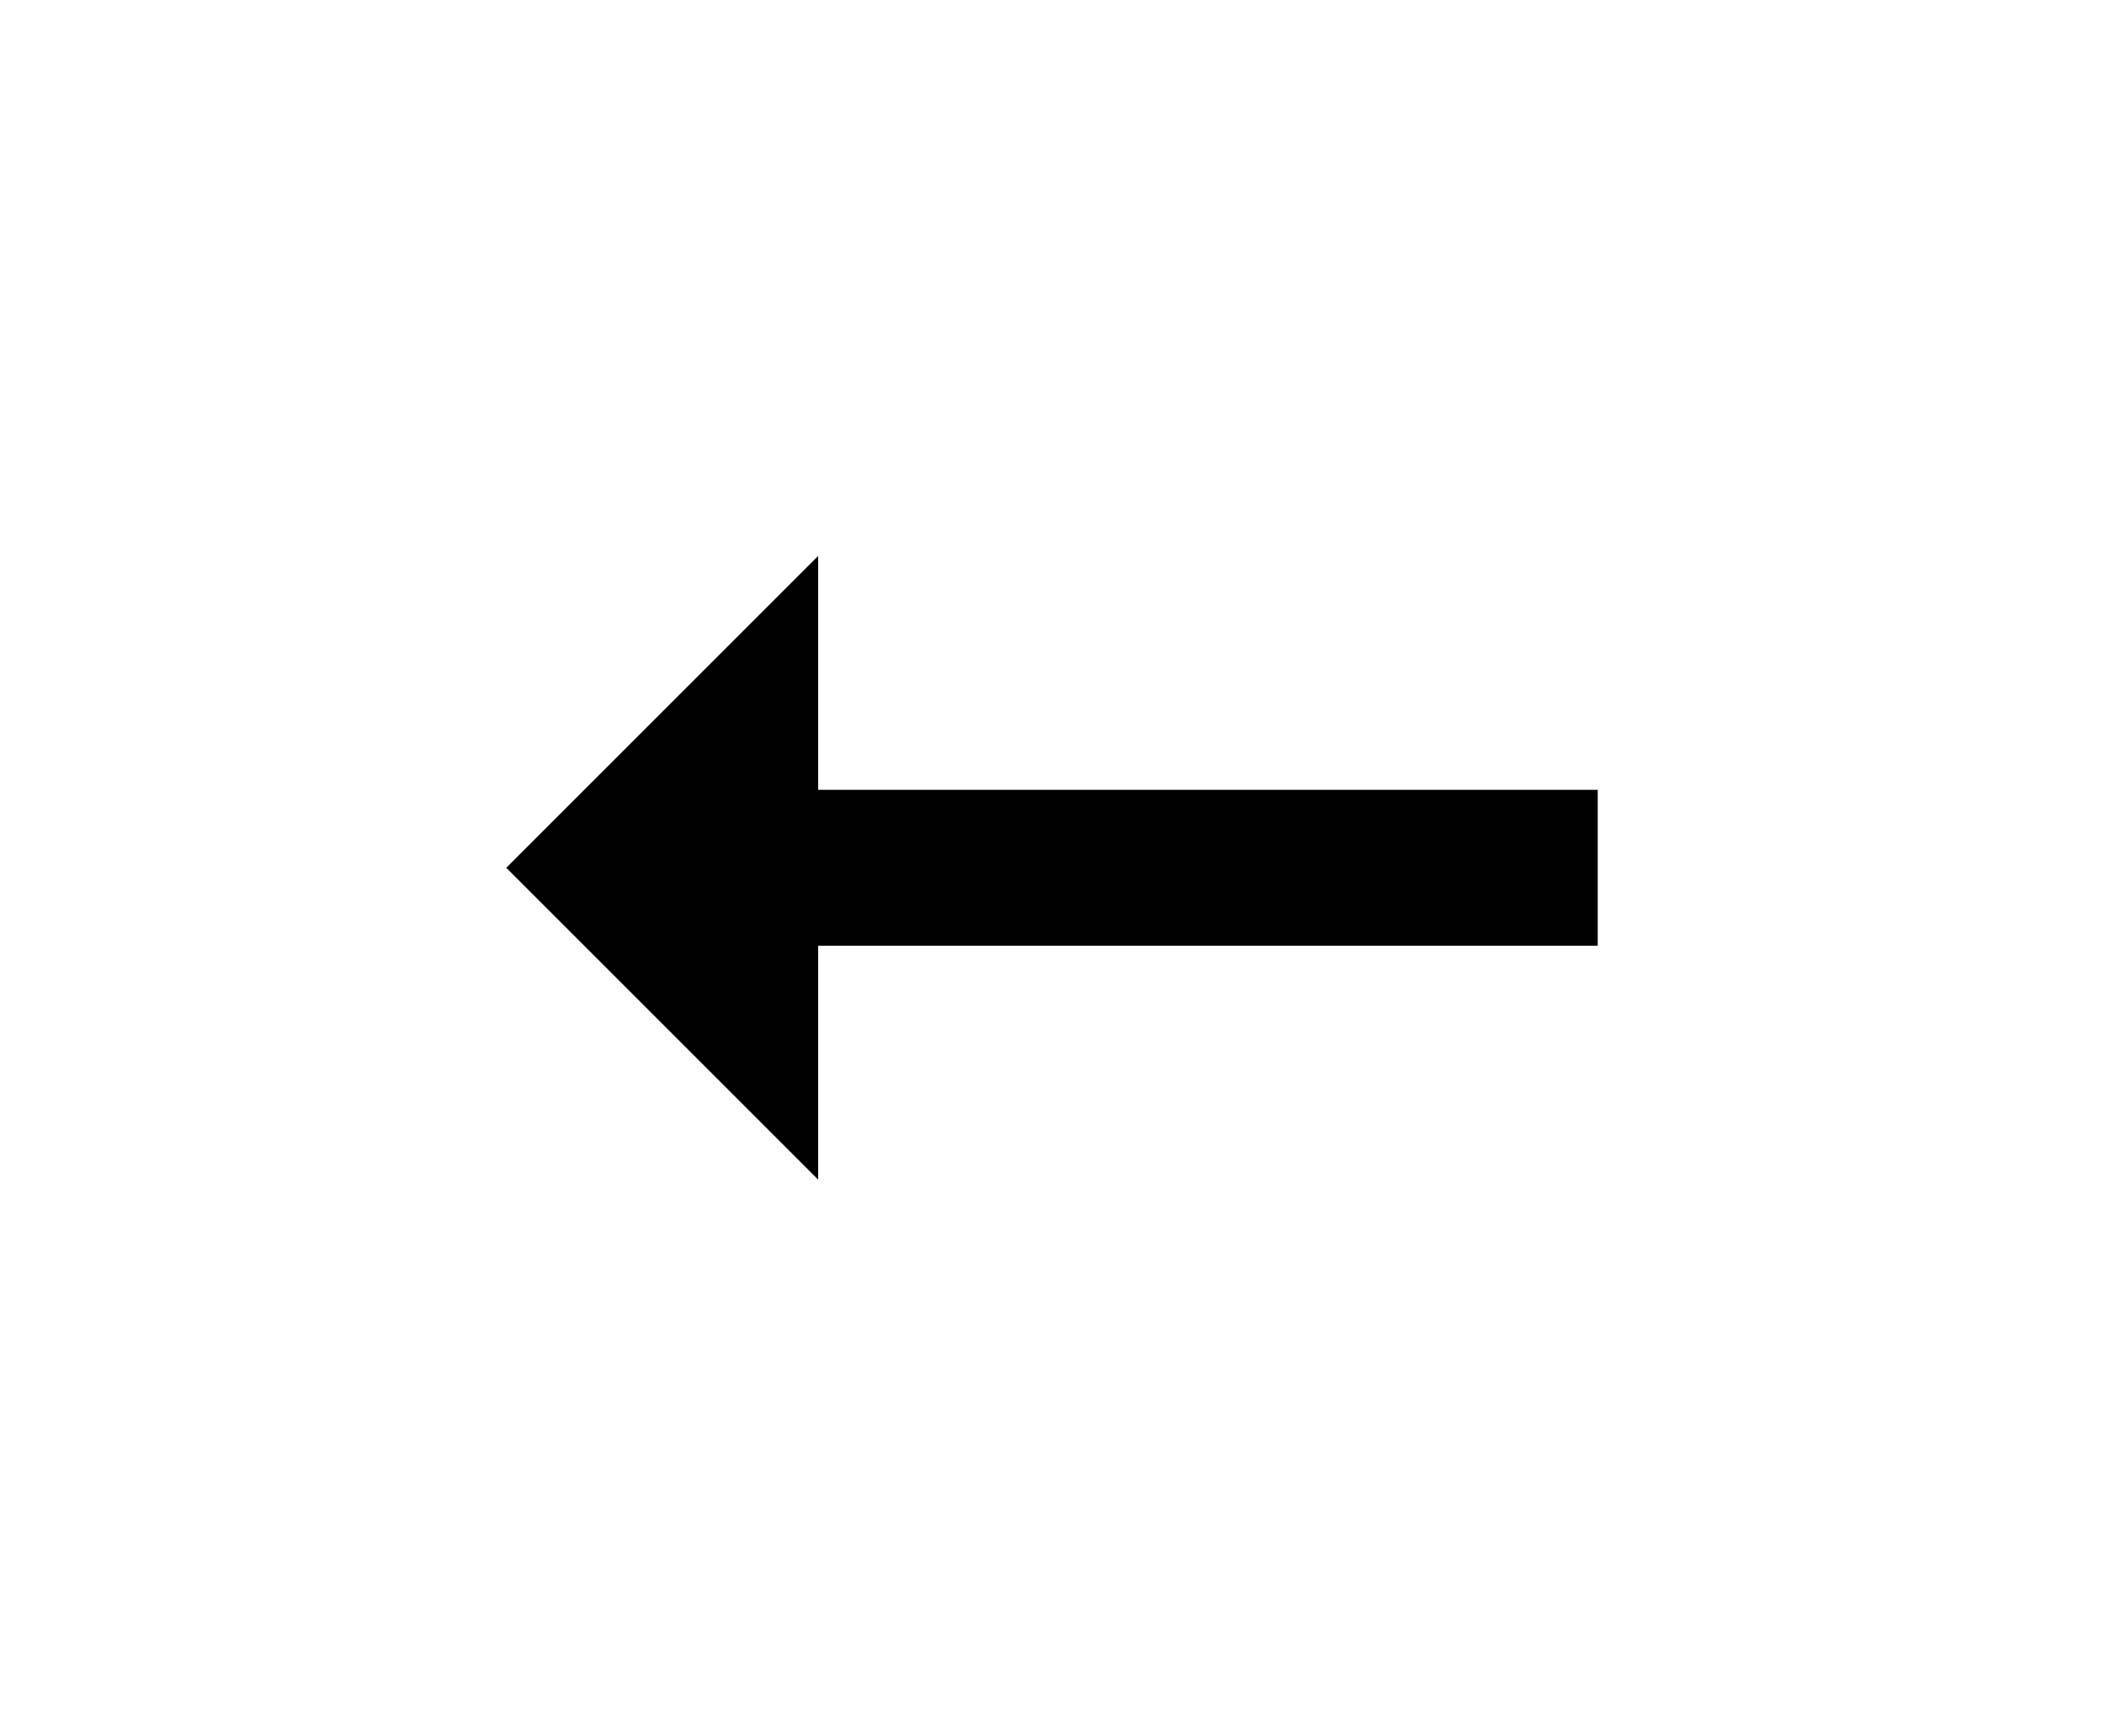
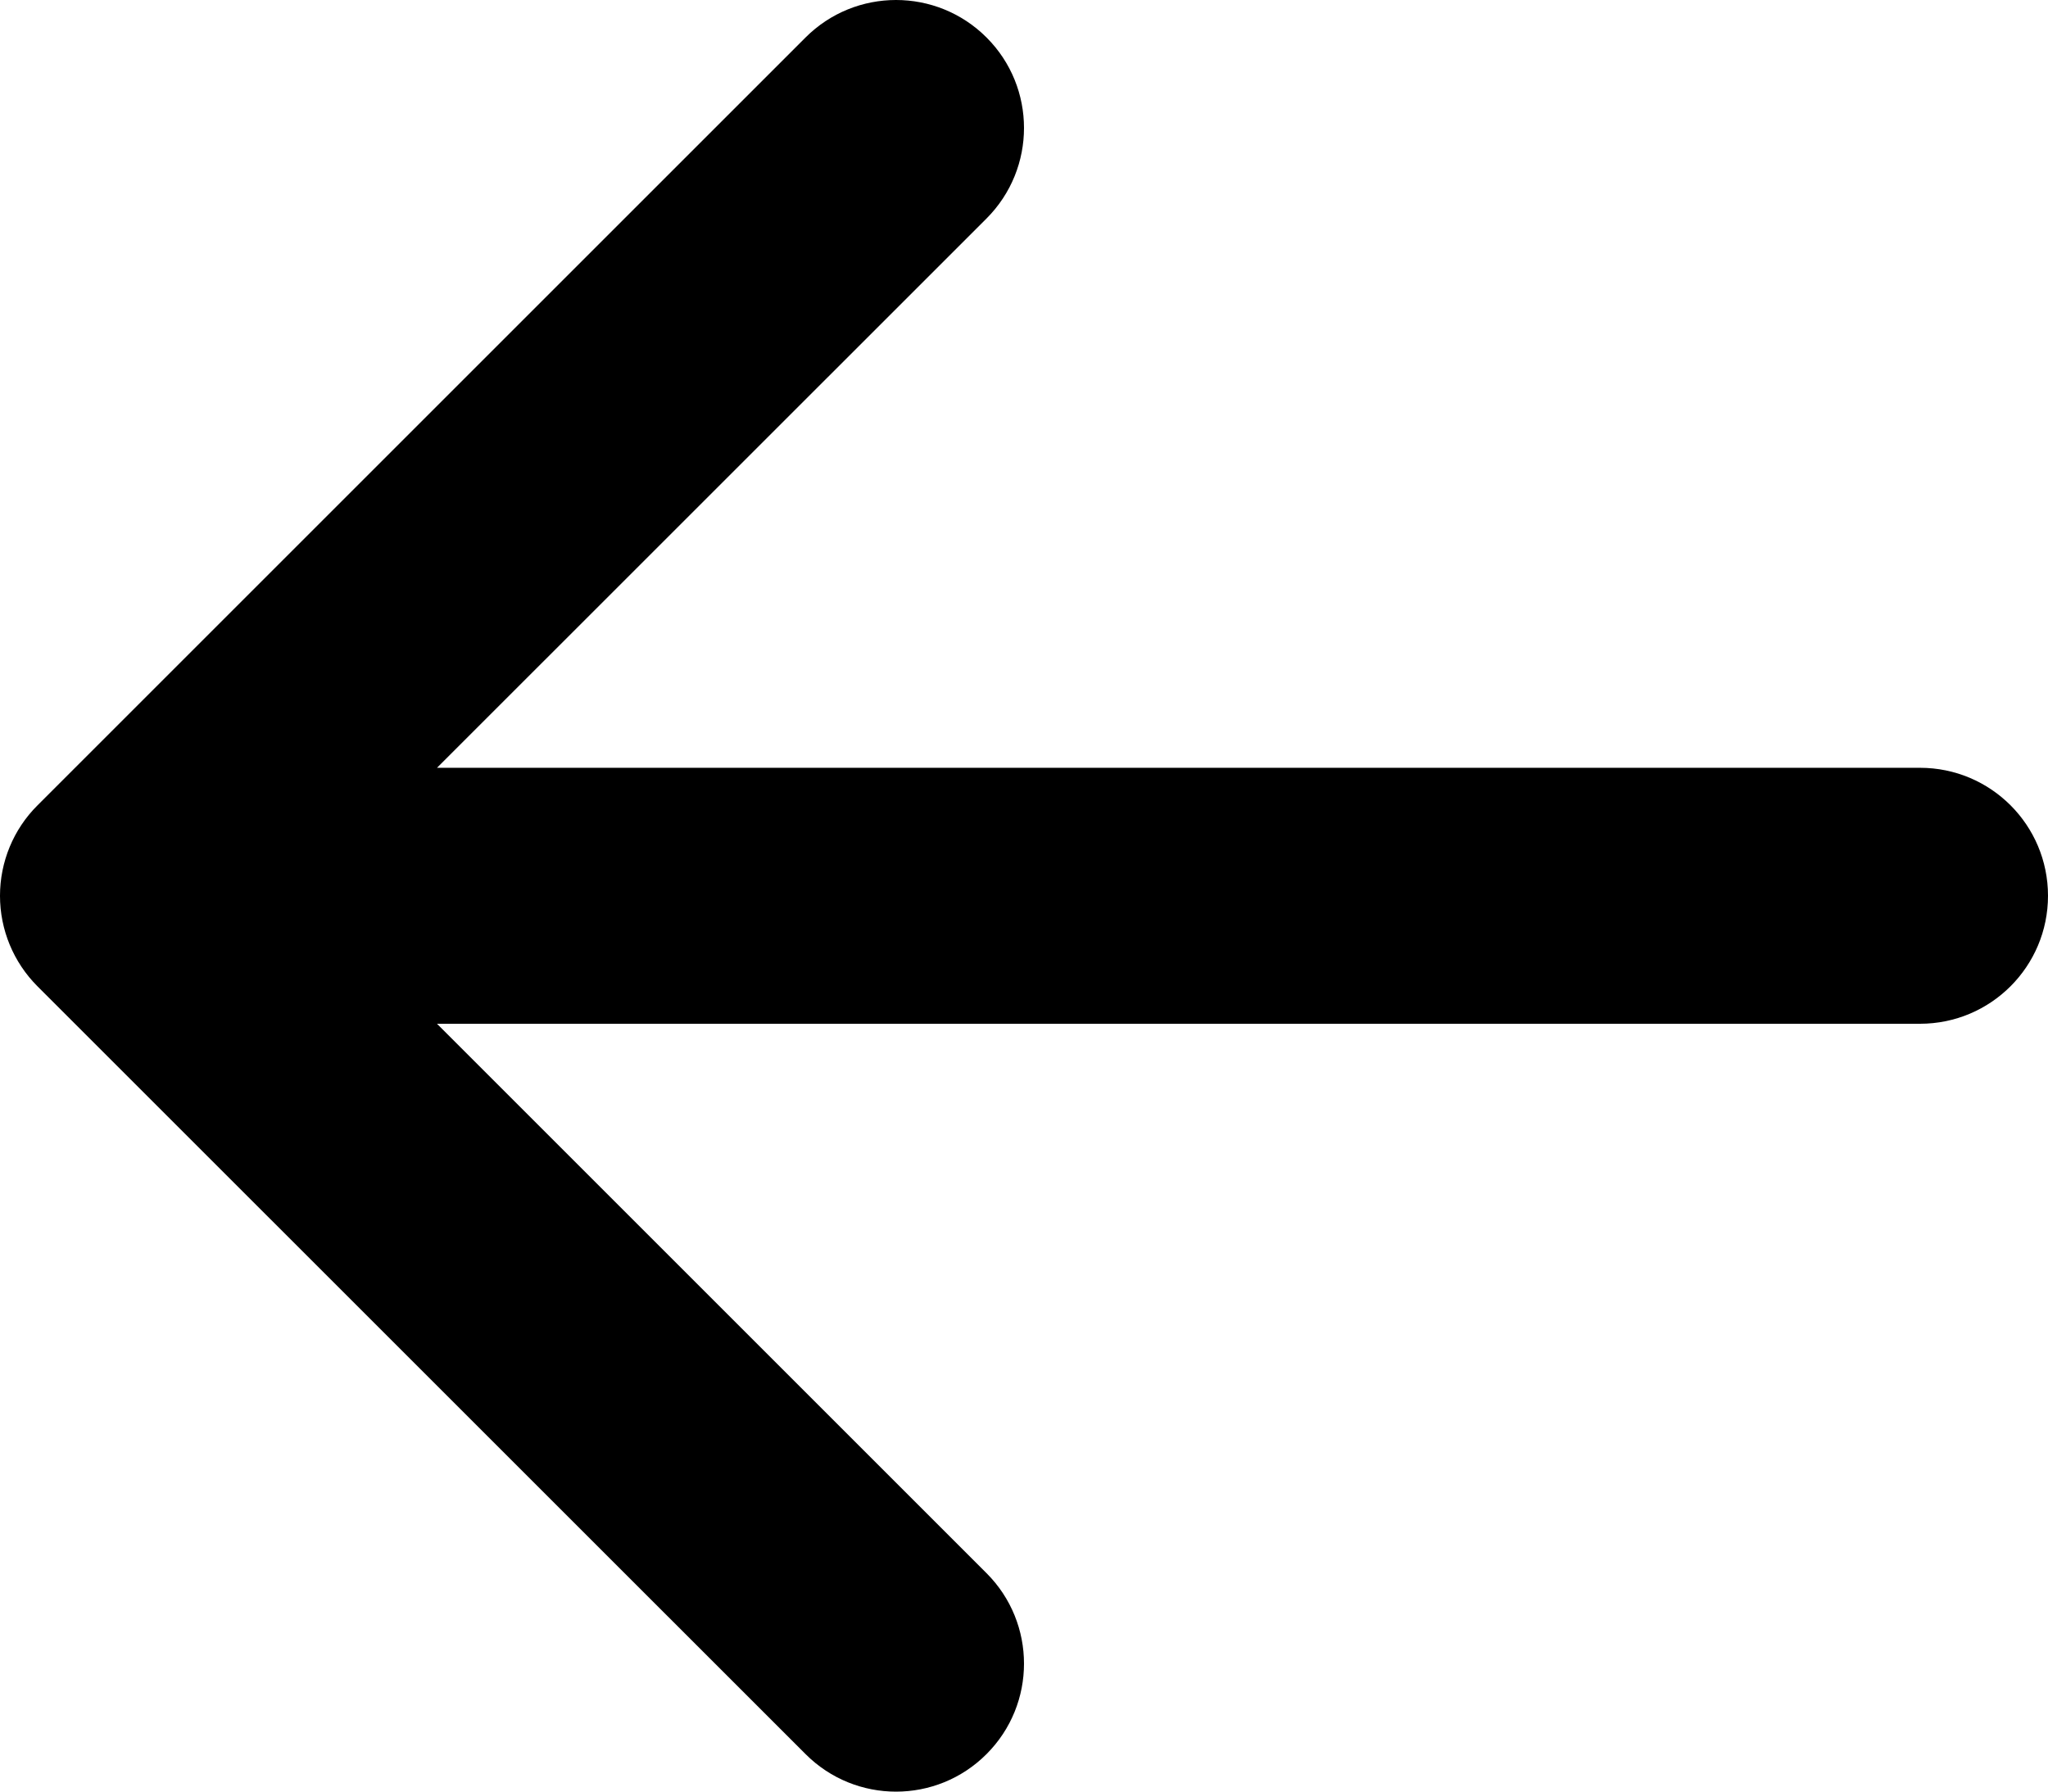
- <svg xmlns="http://www.w3.org/2000/svg" viewBox="0 0 40 33" width="40" height="33" fill="none">
-   <path id="Vector" d="M15.554 22.429L15.554 17.982L30.375 17.982L30.375 15.018L15.554 15.018L15.554 10.571L9.625 16.5L15.554 22.429Z" fill="rgb(0,0,0)" fill-rule="nonzero" />
+ <svg xmlns="http://www.w3.org/2000/svg" viewBox="0 0 19.182 16.785" width="19.182" height="16.785" fill="none" customFrame="#000000">
+   <path id="返回" d="M9.24 2.047C9.708 1.578 9.708 0.819 9.24 0.351C8.772 -0.117 8.013 -0.117 7.545 0.351L0.351 7.545C0.126 7.769 -1.52588e-05 8.074 -1.52588e-05 8.392C-1.52588e-05 8.71 0.126 9.015 0.351 9.24L7.545 16.433C8.013 16.902 8.772 16.902 9.24 16.433C9.708 15.965 9.708 15.206 9.24 14.738L4.093 9.591L17.983 9.591C18.646 9.591 19.182 9.054 19.182 8.392C19.182 7.73 18.646 7.193 17.983 7.193L4.093 7.193L9.24 2.047Z" fill="rgb(0,0,0)" fill-rule="evenodd" />
</svg>
